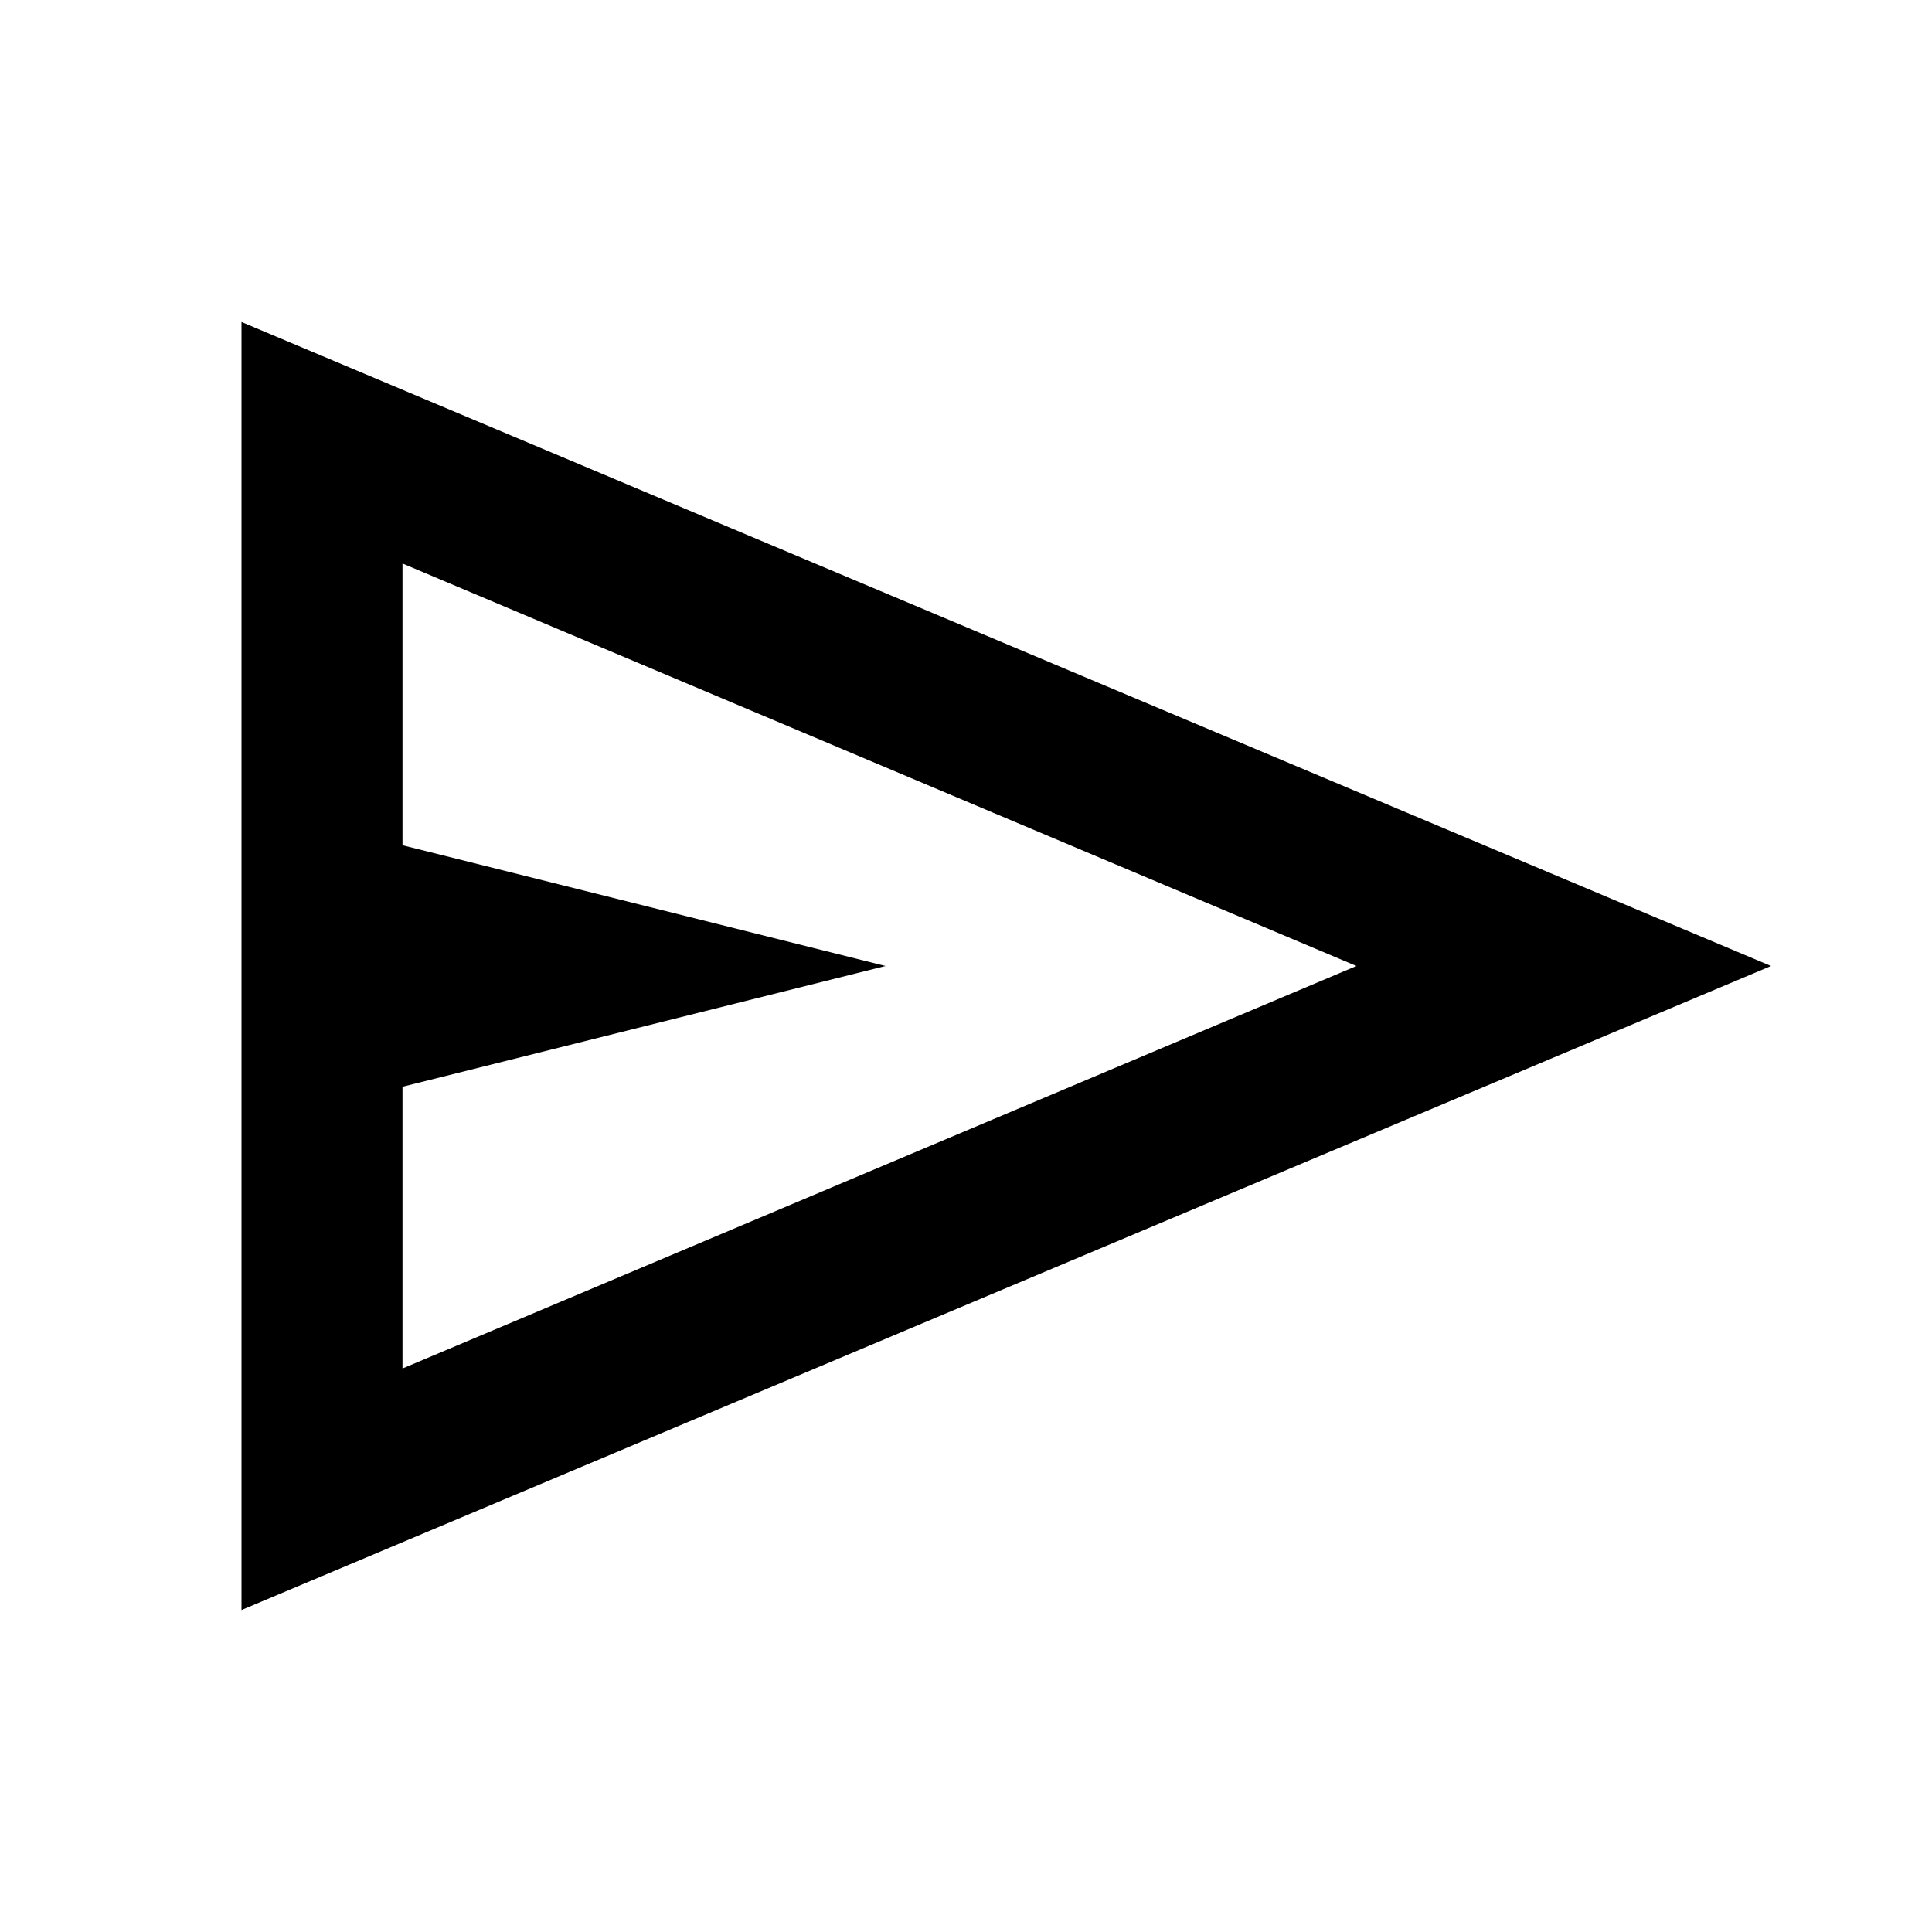
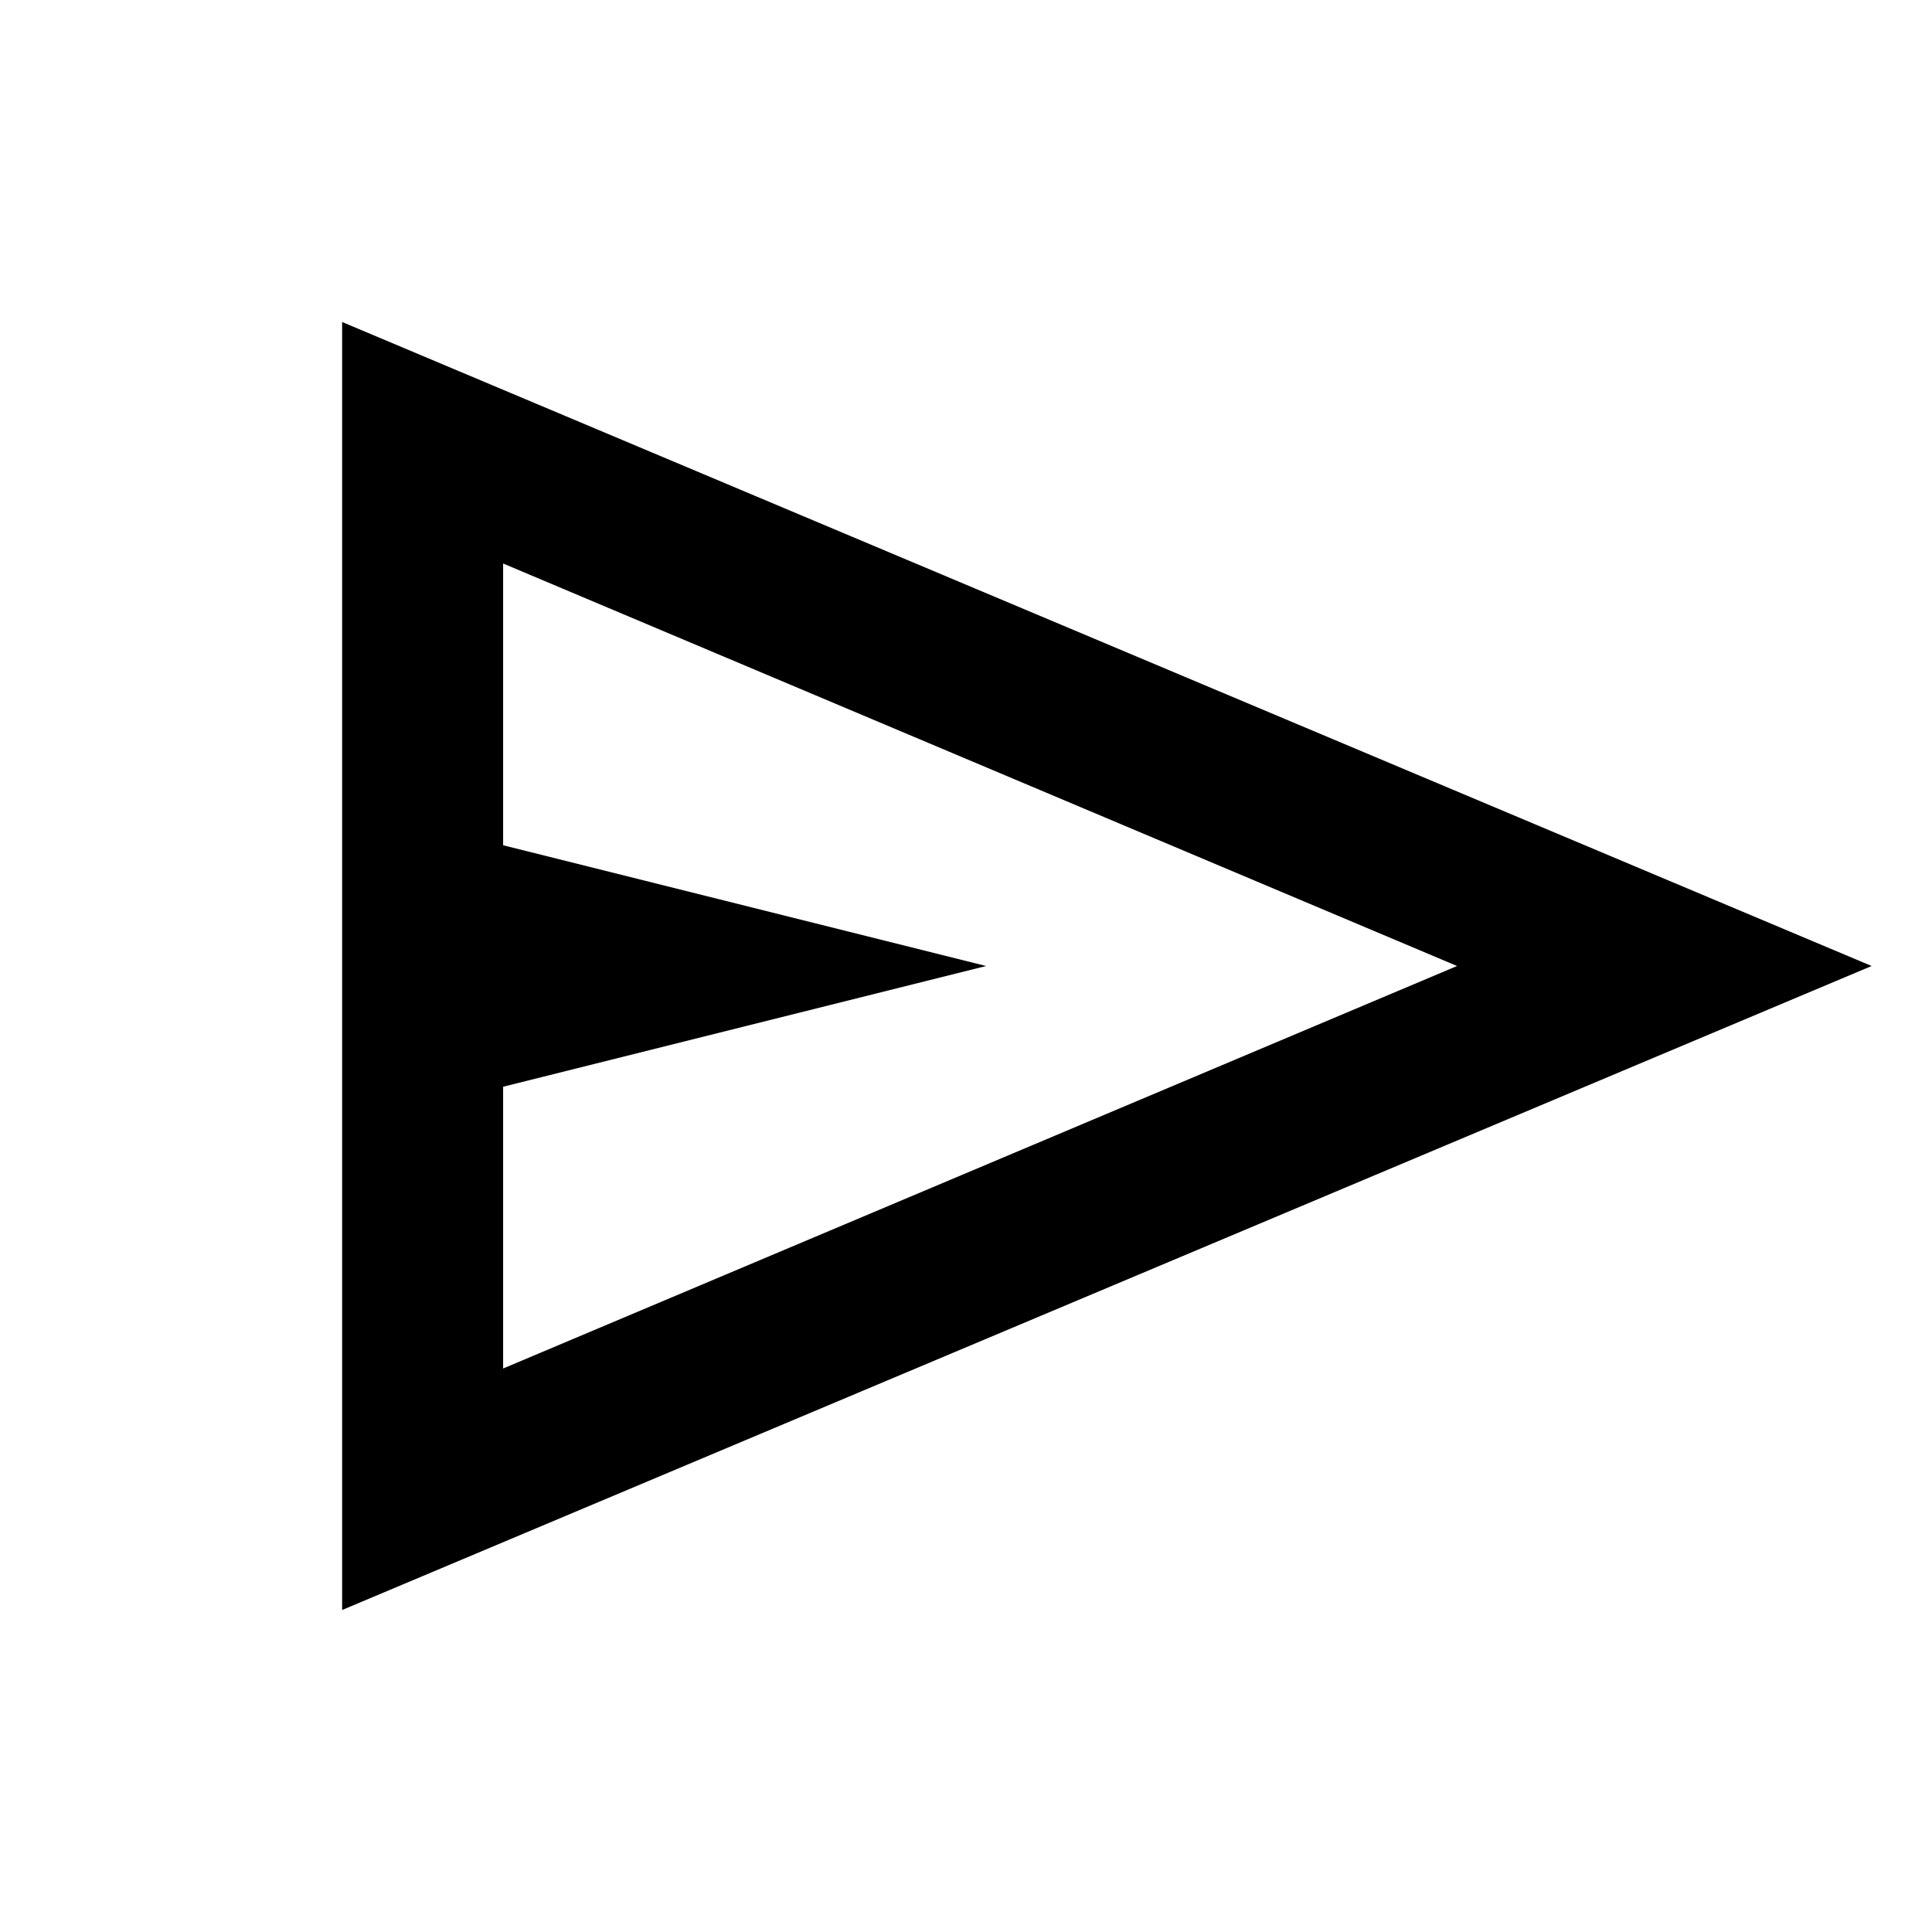
- <svg xmlns="http://www.w3.org/2000/svg" height="24" viewBox="0 -960 960 960" width="24">
+ <svg xmlns="http://www.w3.org/2000/svg" height="24" viewBox="0 -960 860 960" width="24">
  <path d="M120-160v-640l760 320-760 320Zm80-120 474-200-474-200v140l240 60-240 60v140Zm0 0v-400 400Z" />
</svg>
